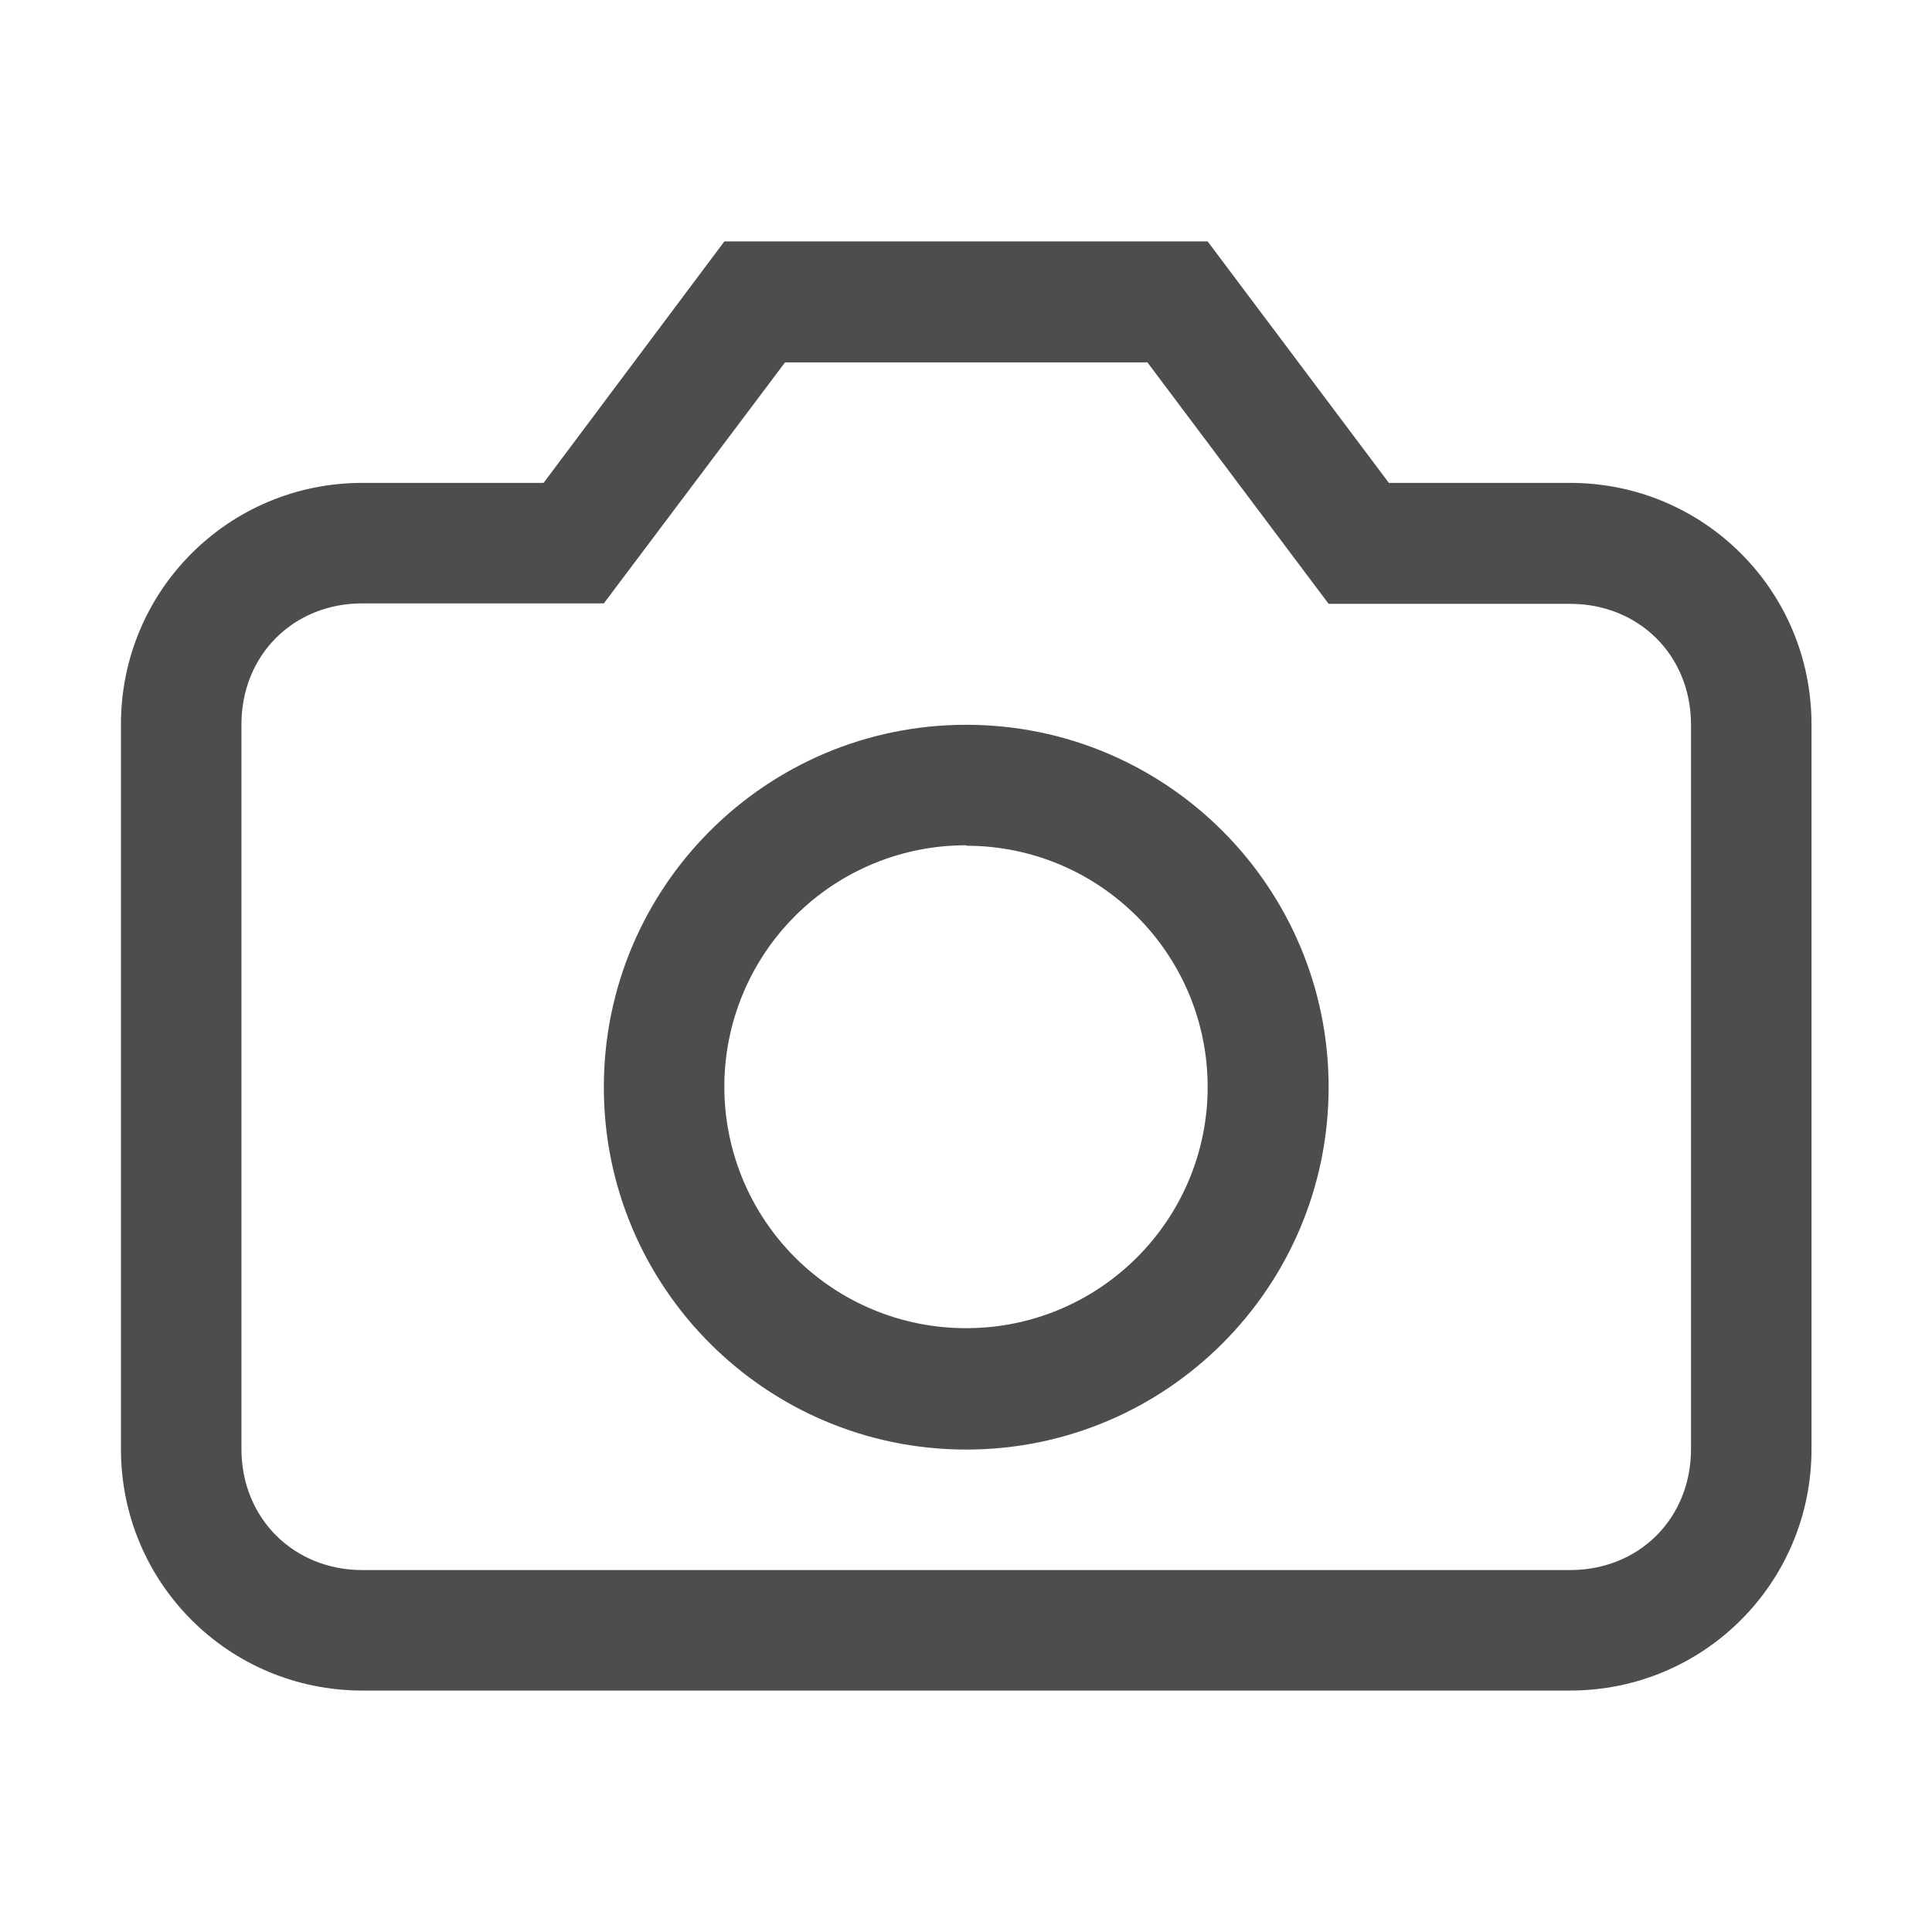
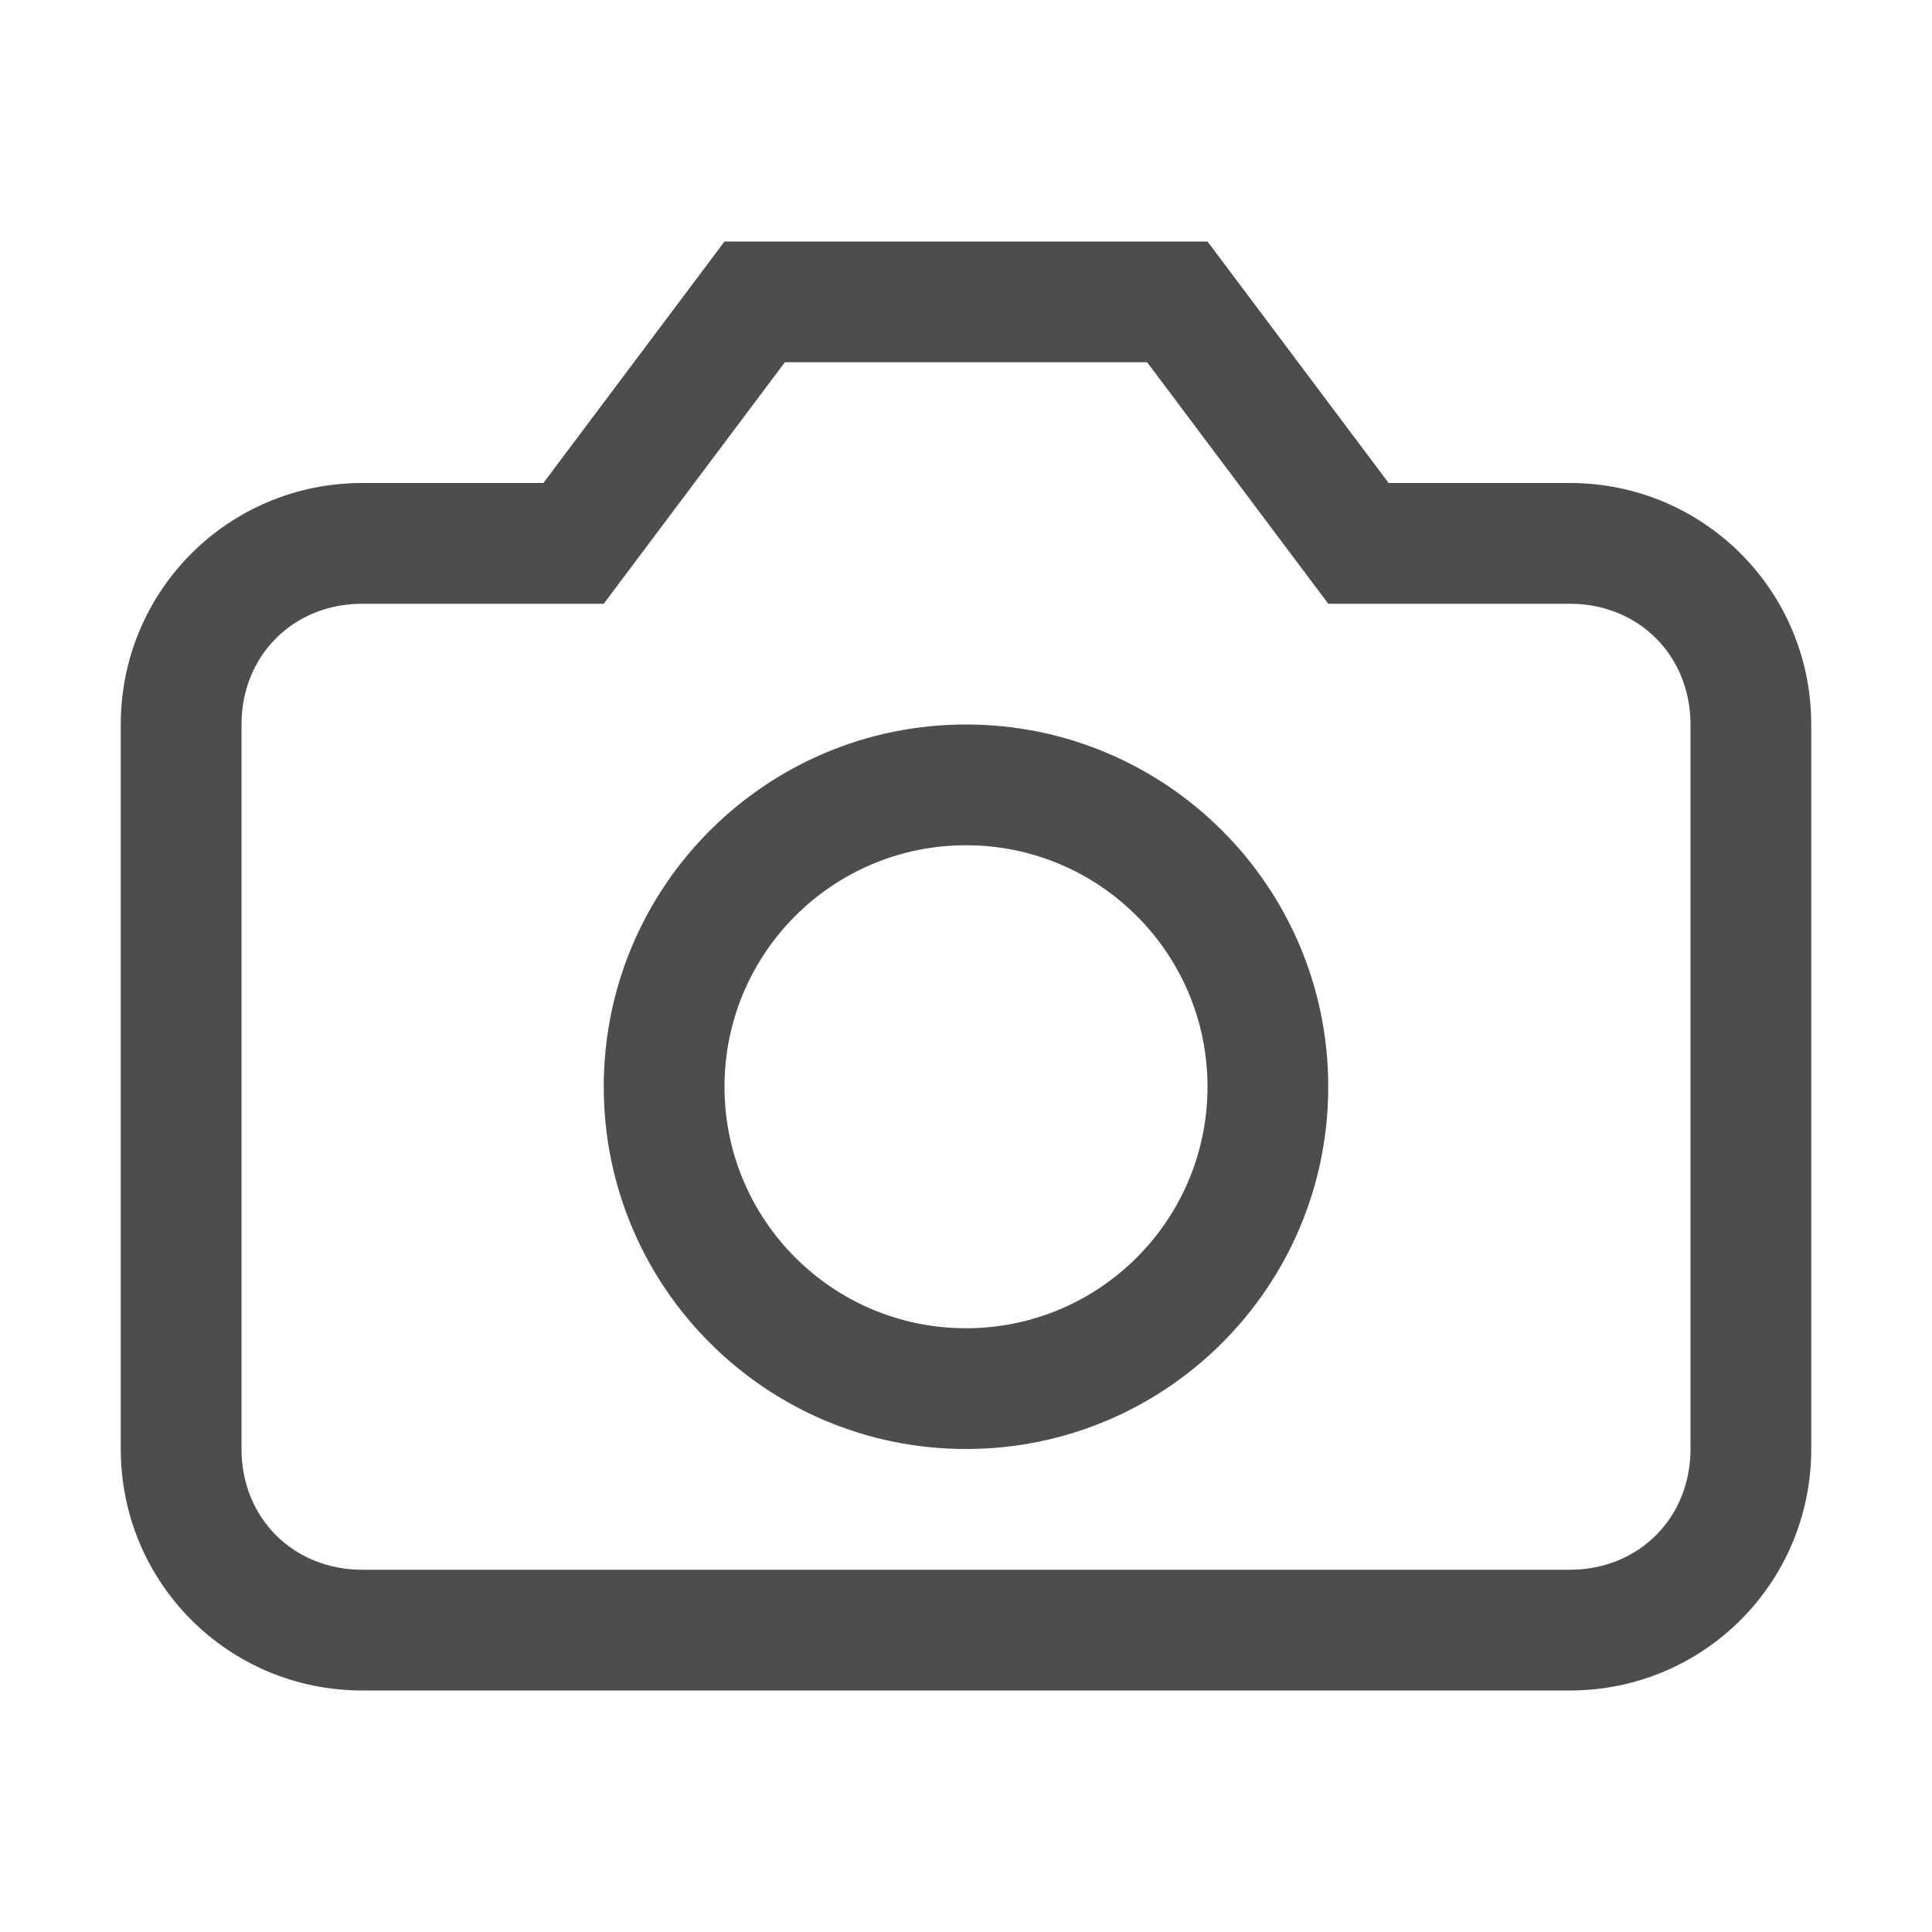
- <svg xmlns="http://www.w3.org/2000/svg" width="16" height="16" viewBox="0 0 4.233 4.233" version="1.1" id="svg11945">
+ <svg xmlns="http://www.w3.org/2000/svg" width="16" height="16" viewBox="0 0 16 16" version="1.1" id="svg11945">
  <defs id="defs11942">
    <style id="current-color-scheme" type="text/css">
         .ColorScheme-Text { color:#4d4d4d; }
        </style>
  </defs>
-   <path id="path959" style="fill:currentColor;stroke:none;stroke-width:0.529;stroke-linecap:round;-inkscape-stroke:none" class="ColorScheme-Text" d="M 1.587,0.529 1.191,1.058 H 0.794 c -0.293,0 -0.529,0.236 -0.529,0.529 V 3.175 c 0,0.293 0.236,0.529 0.529,0.529 H 3.44 c 0.293,0 0.529,-0.236 0.529,-0.529 V 1.587 c 0,-0.293 -0.236,-0.529 -0.529,-0.529 H 3.043 L 2.646,0.529 Z M 1.72,0.794 h 0.794 l 0.397,0.529 h 0.529 c 0.151,0 0.265,0.113 0.265,0.265 V 3.175 c 0,0.151 -0.113,0.265 -0.265,0.265 H 0.794 C 0.643,3.44 0.529,3.326 0.529,3.175 V 1.587 c 0,-0.151 0.113,-0.265 0.265,-0.265 H 1.323 Z m 0.397,0.794 a 0.794,0.794 0 0 0 -0.794,0.794 0.794,0.794 0 0 0 0.794,0.794 0.794,0.794 0 0 0 0.794,-0.794 0.794,0.794 0 0 0 -0.794,-0.794 z m 0,0.265 A 0.529,0.529 0 0 1 2.646,2.381 0.529,0.529 0 0 1 2.117,2.91 0.529,0.529 0 0 1 1.587,2.381 0.529,0.529 0 0 1 2.117,1.852 Z" />
+   <path id="path959" style="fill:currentColor;stroke:none;stroke-width:2;stroke-linecap:round;-inkscape-stroke:none" class="ColorScheme-Text" d="m 6,2 -1.5,2 H 3 c -1.108,0 -2,0.892 -2,2 V 12 c 0,1.108 0.892,2 2,2 H 13 c 1.108,0 2,-0.892 2,-2 V 6 C 15,4.892 14.108,4 13,4 H 11.5 L 10,2 Z m 0.5,1 h 3 L 11,5 h 2 c 0.571,0 1,0.429 1,1 V 12 c 0,0.571 -0.429,1 -1,1 H 3 c -0.571,0 -1,-0.429 -1,-1 V 6 C 2,5.429 2.429,5 3,5 h 2 z m 1.5,3 a 3,3 0 0 0 -3,3 A 3,3 0 0 0 8,12 3,3 0 0 0 11,9 a 3,3 0 0 0 -3,-3 z m 0,1 A 2,2 0 0 1 10,9 2,2 0 0 1 8,11 2,2 0 0 1 6,9 2,2 0 0 1 8,7 Z" />
</svg>
